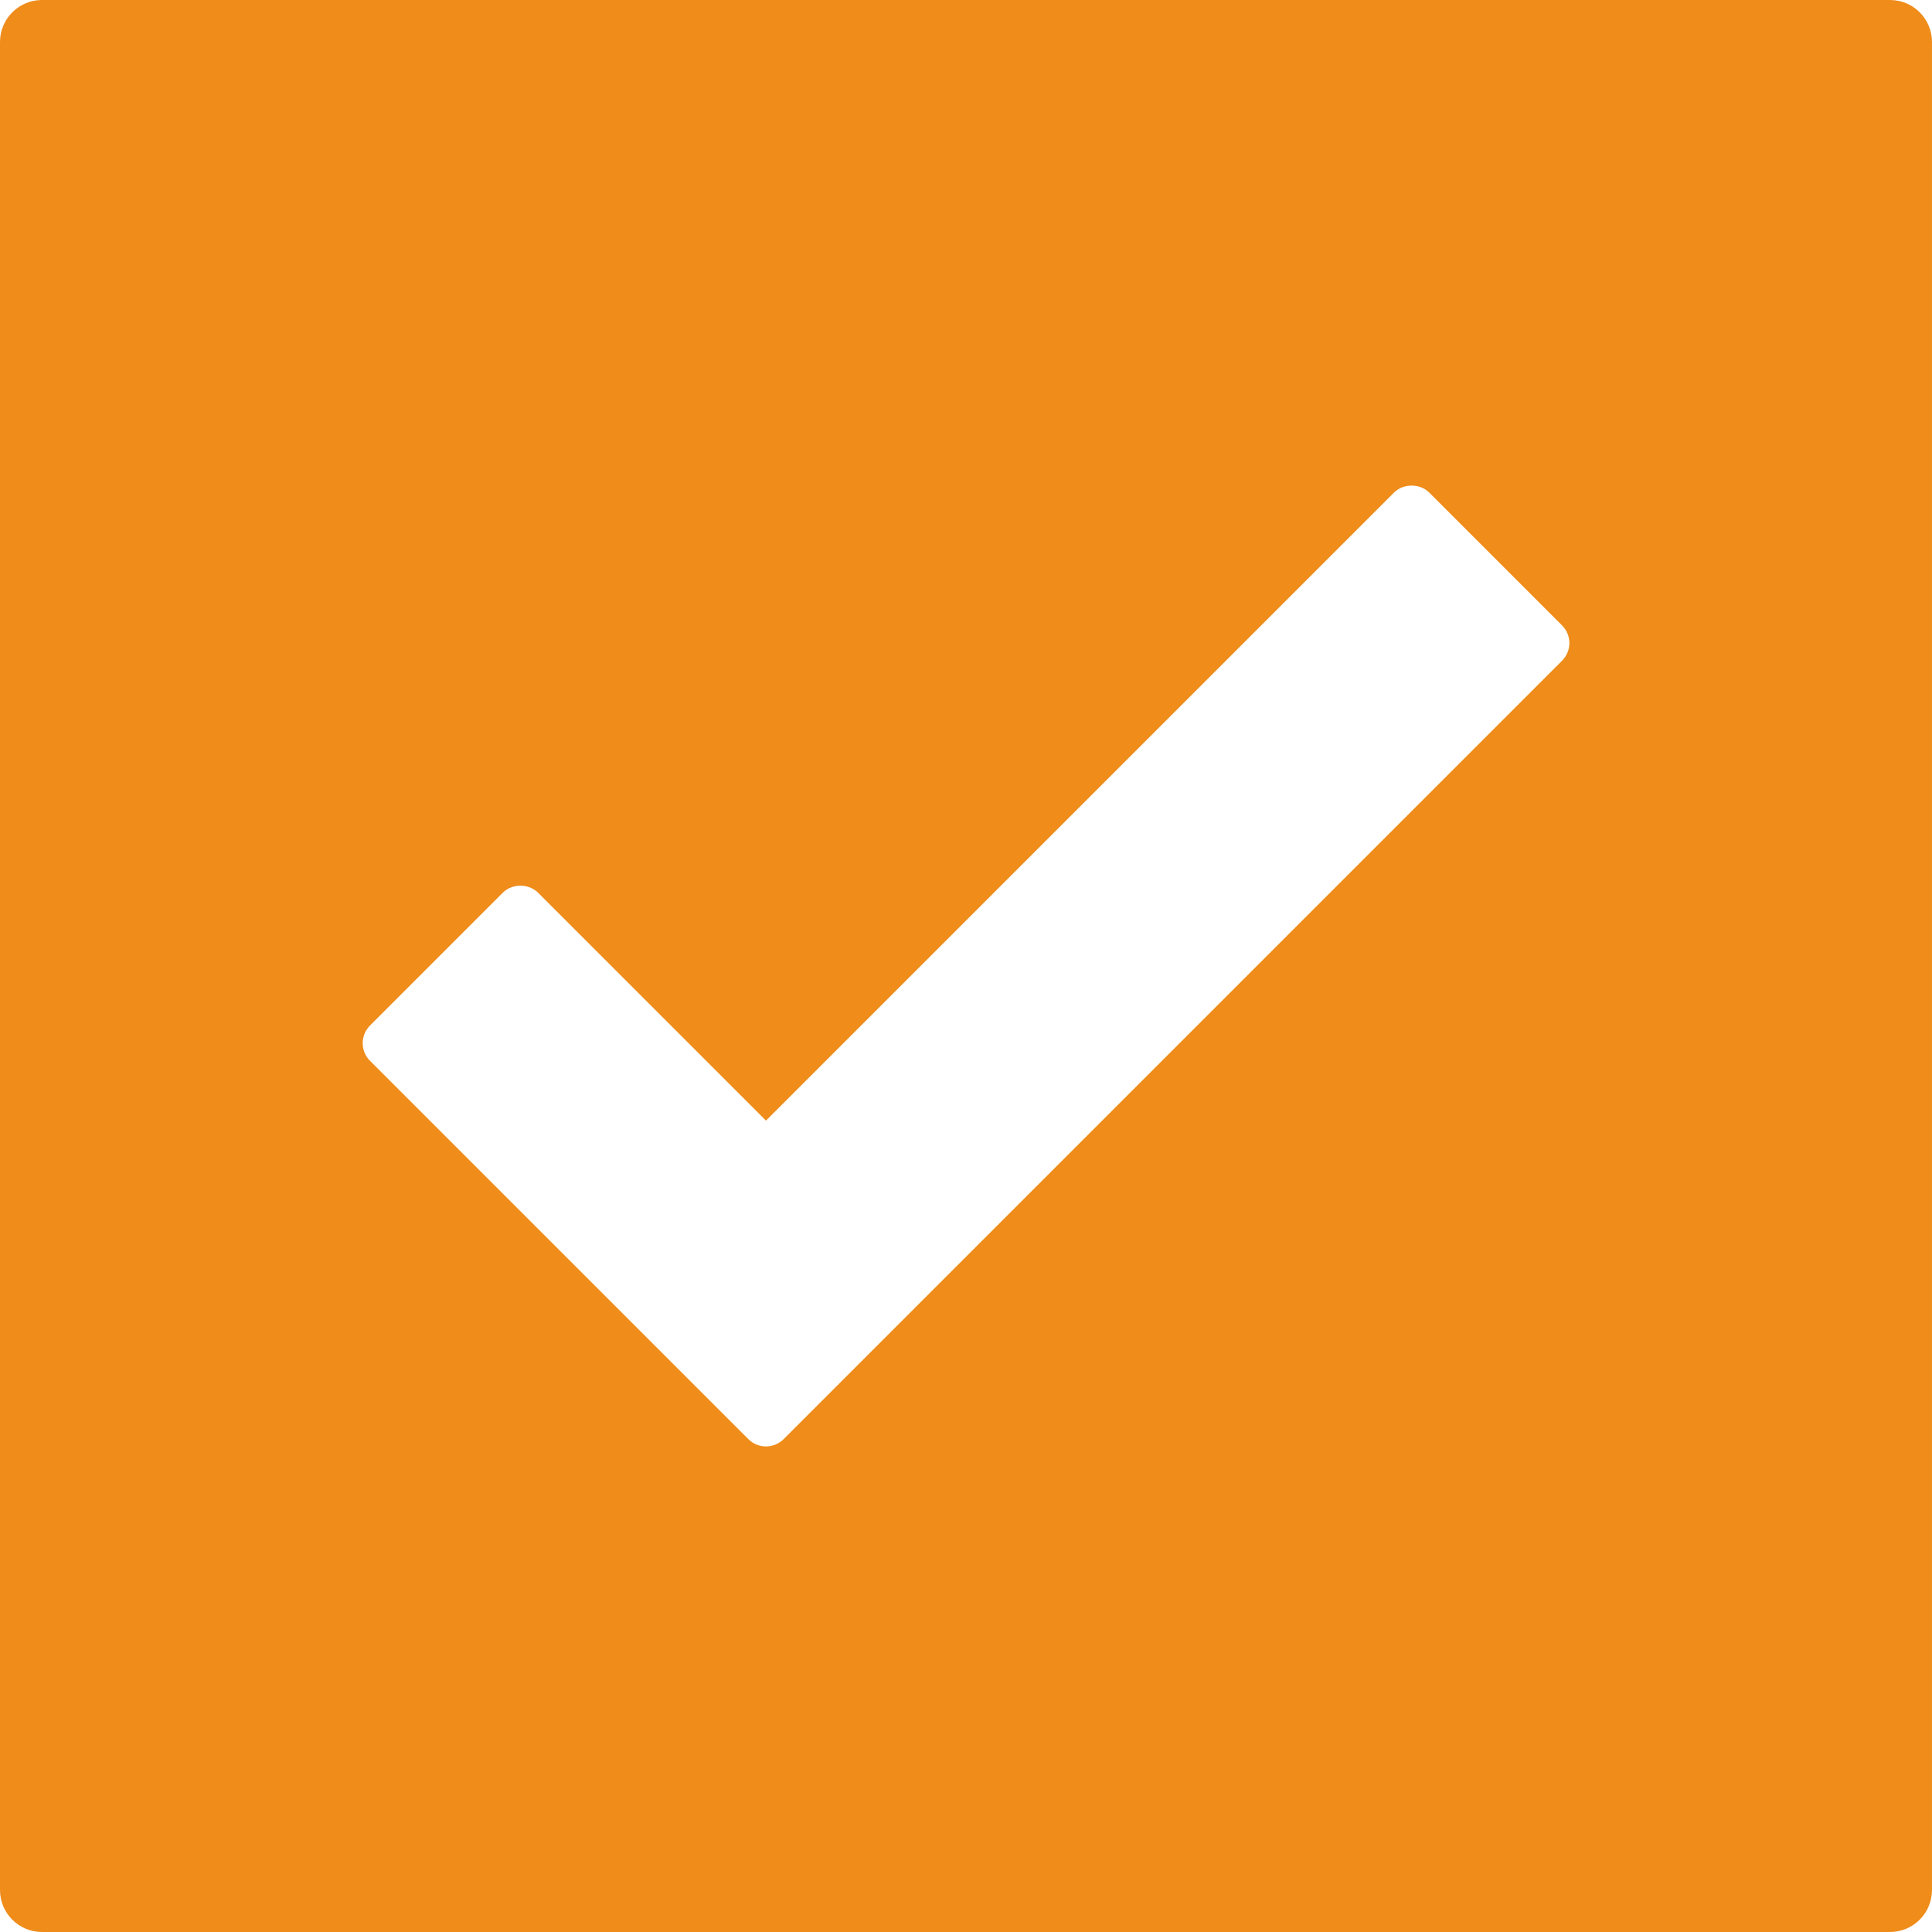
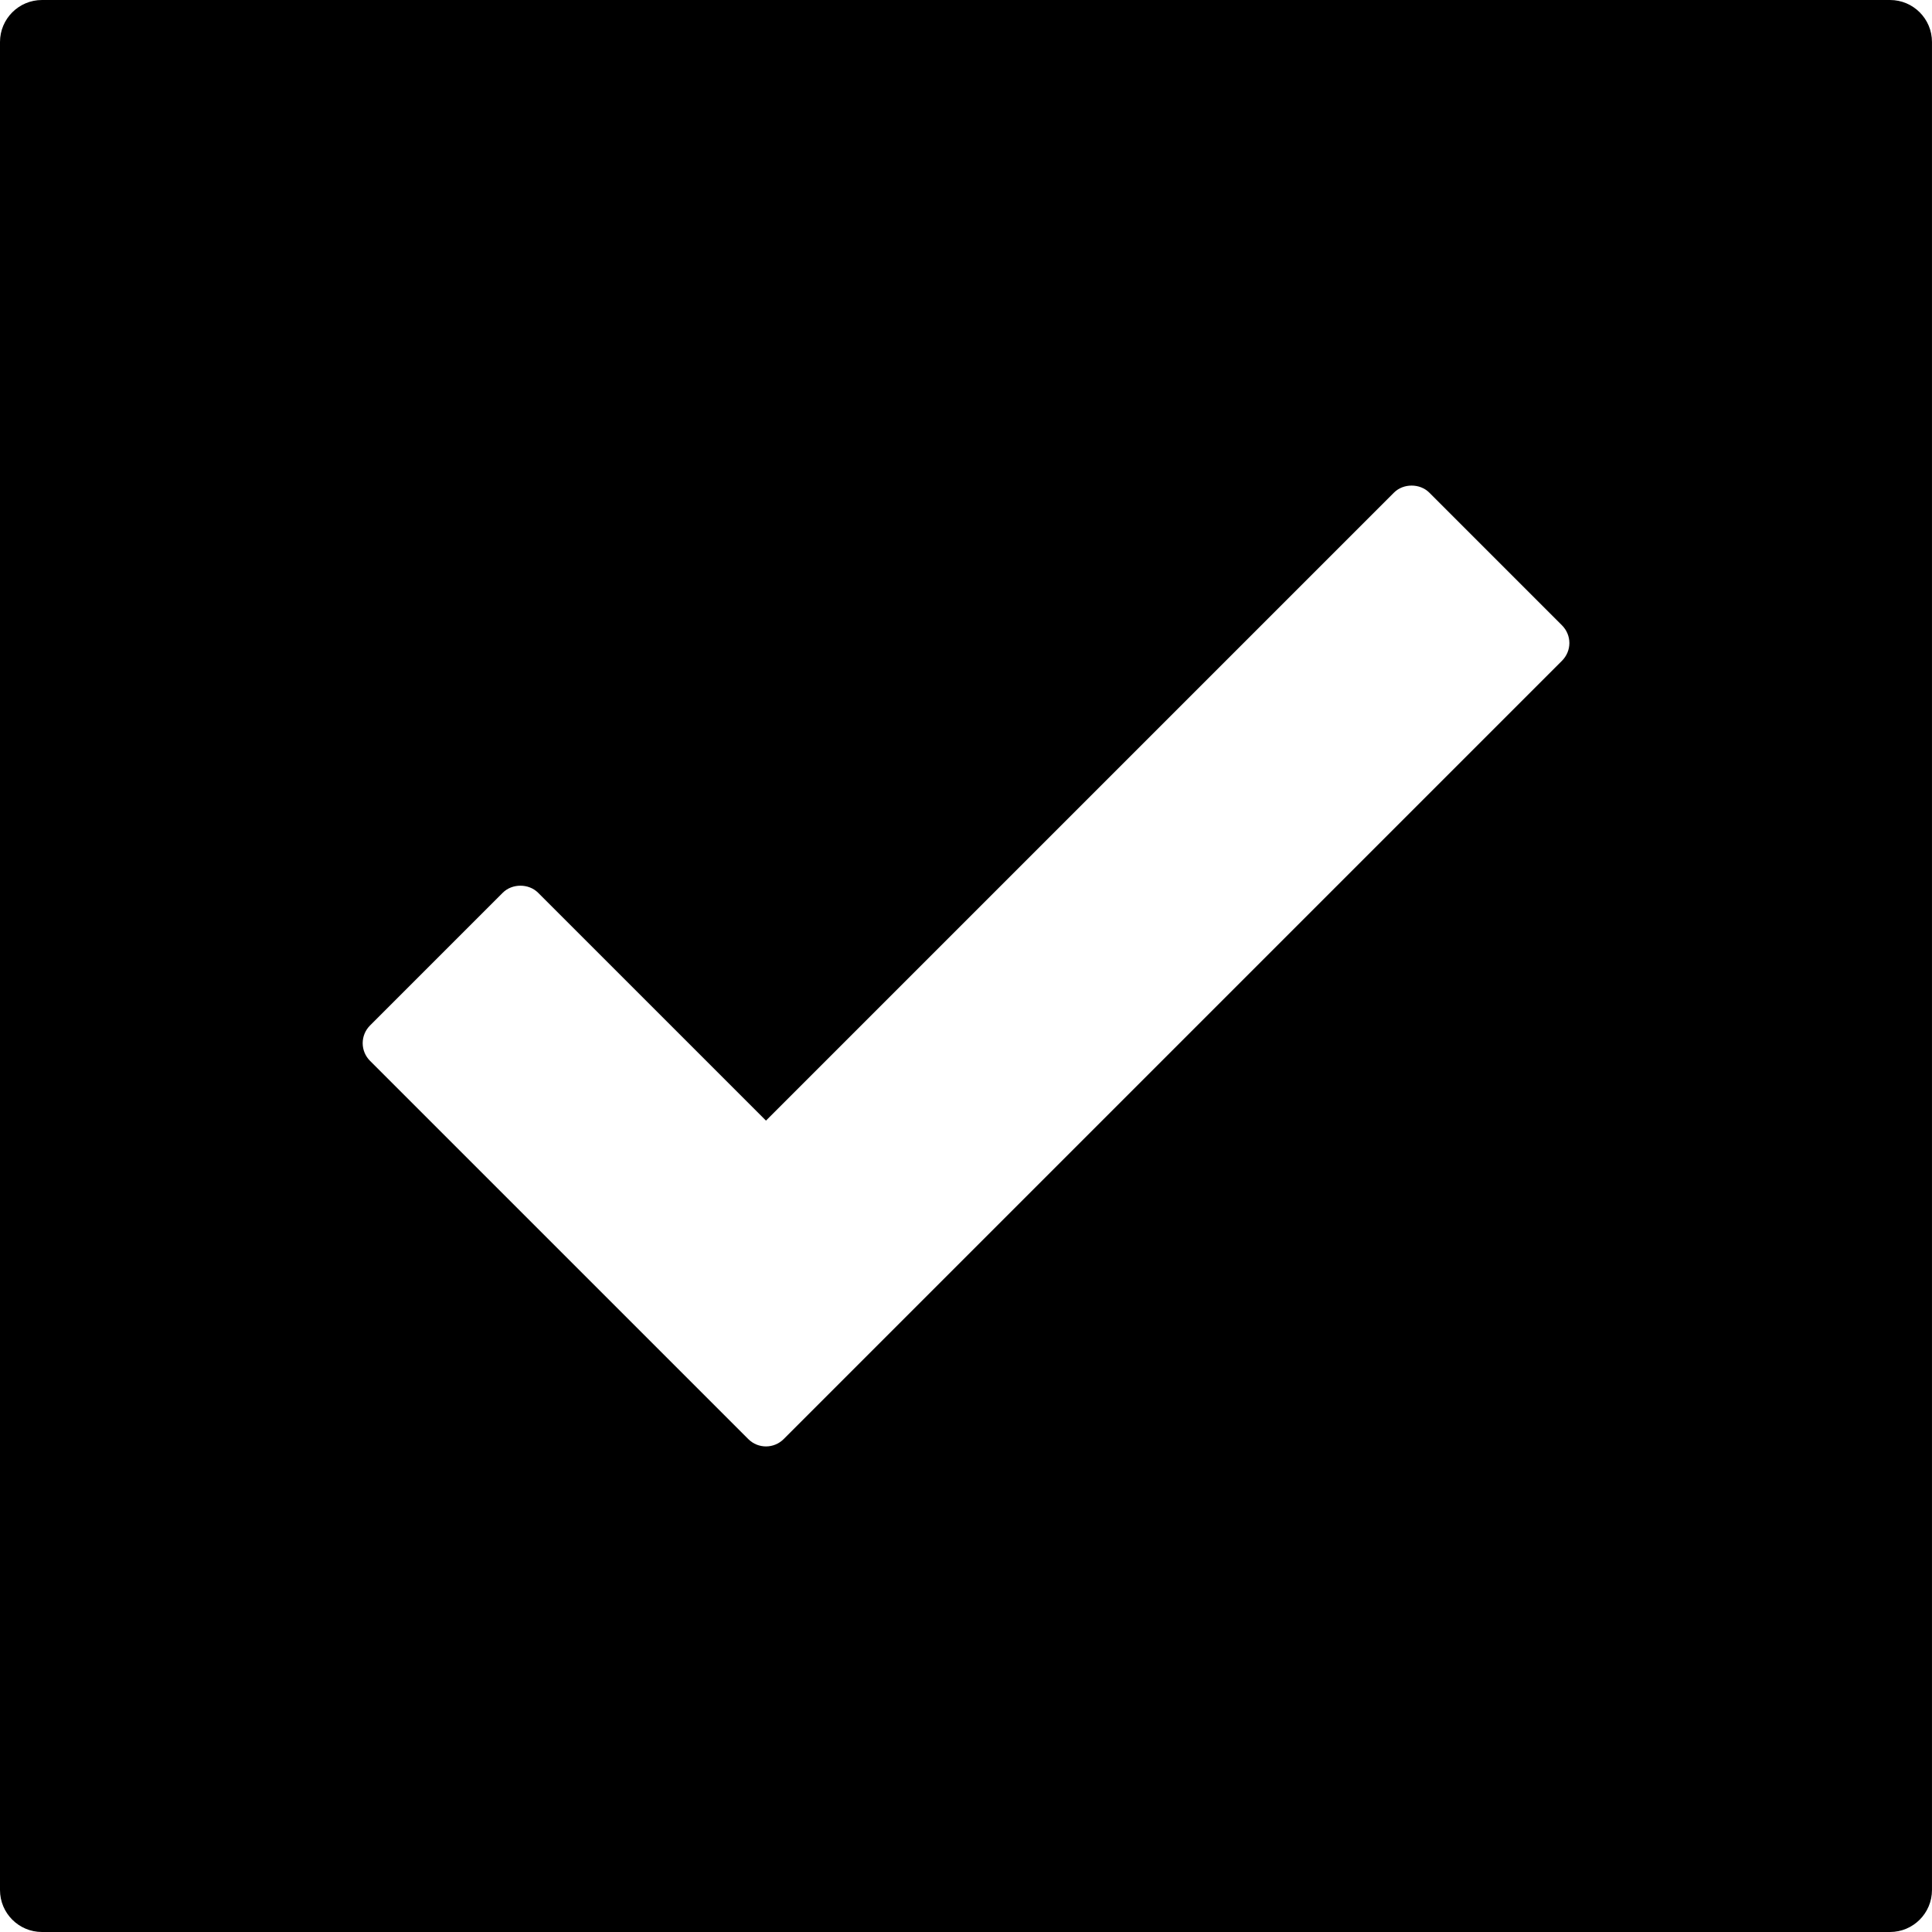
- <svg xmlns="http://www.w3.org/2000/svg" version="1.1" id="Capa_1" x="0px" y="0px" width="95.172px" height="95.172px" viewBox="0 0 95.172 95.172" style="enable-background:new 0 0 95.172 95.172;" fill="#ef8c1a" xml:space="preserve">
+ <svg xmlns="http://www.w3.org/2000/svg" version="1.1" id="checkmark-square" x="0px" y="0px" viewBox="0 0 95.172 95.172" style="enable-background:new 0 0 95.172 95.172;" xml:space="preserve">
  <g>
    <path d="M93.104,0H2.069C0.926,0,0,0.927,0,2.069v91.035c0,1.142,0.927,2.068,2.069,2.068h91.033c1.144,0,2.069-0.927,2.069-2.068   V2.069C95.172,0.927,94.246,0,93.104,0z M76.948,32.546L38.602,70.893c-0.24,0.239-0.555,0.359-0.869,0.359s-0.63-0.12-0.869-0.359   L18.226,52.256c-0.23-0.23-0.36-0.543-0.36-0.869s0.13-0.639,0.36-0.869l6.542-6.542c0.461-0.461,1.277-0.461,1.738,0   l11.227,11.226l30.936-30.936c0.461-0.461,1.277-0.461,1.738,0l6.541,6.542c0.23,0.23,0.361,0.543,0.361,0.869   C77.309,32.003,77.178,32.315,76.948,32.546z" />
  </g>
  <g>
</g>
  <g>
</g>
  <g>
</g>
  <g>
</g>
  <g>
</g>
  <g>
</g>
  <g>
</g>
  <g>
</g>
  <g>
</g>
  <g>
</g>
  <g>
</g>
  <g>
</g>
  <g>
</g>
  <g>
</g>
  <g>
</g>
</svg>
